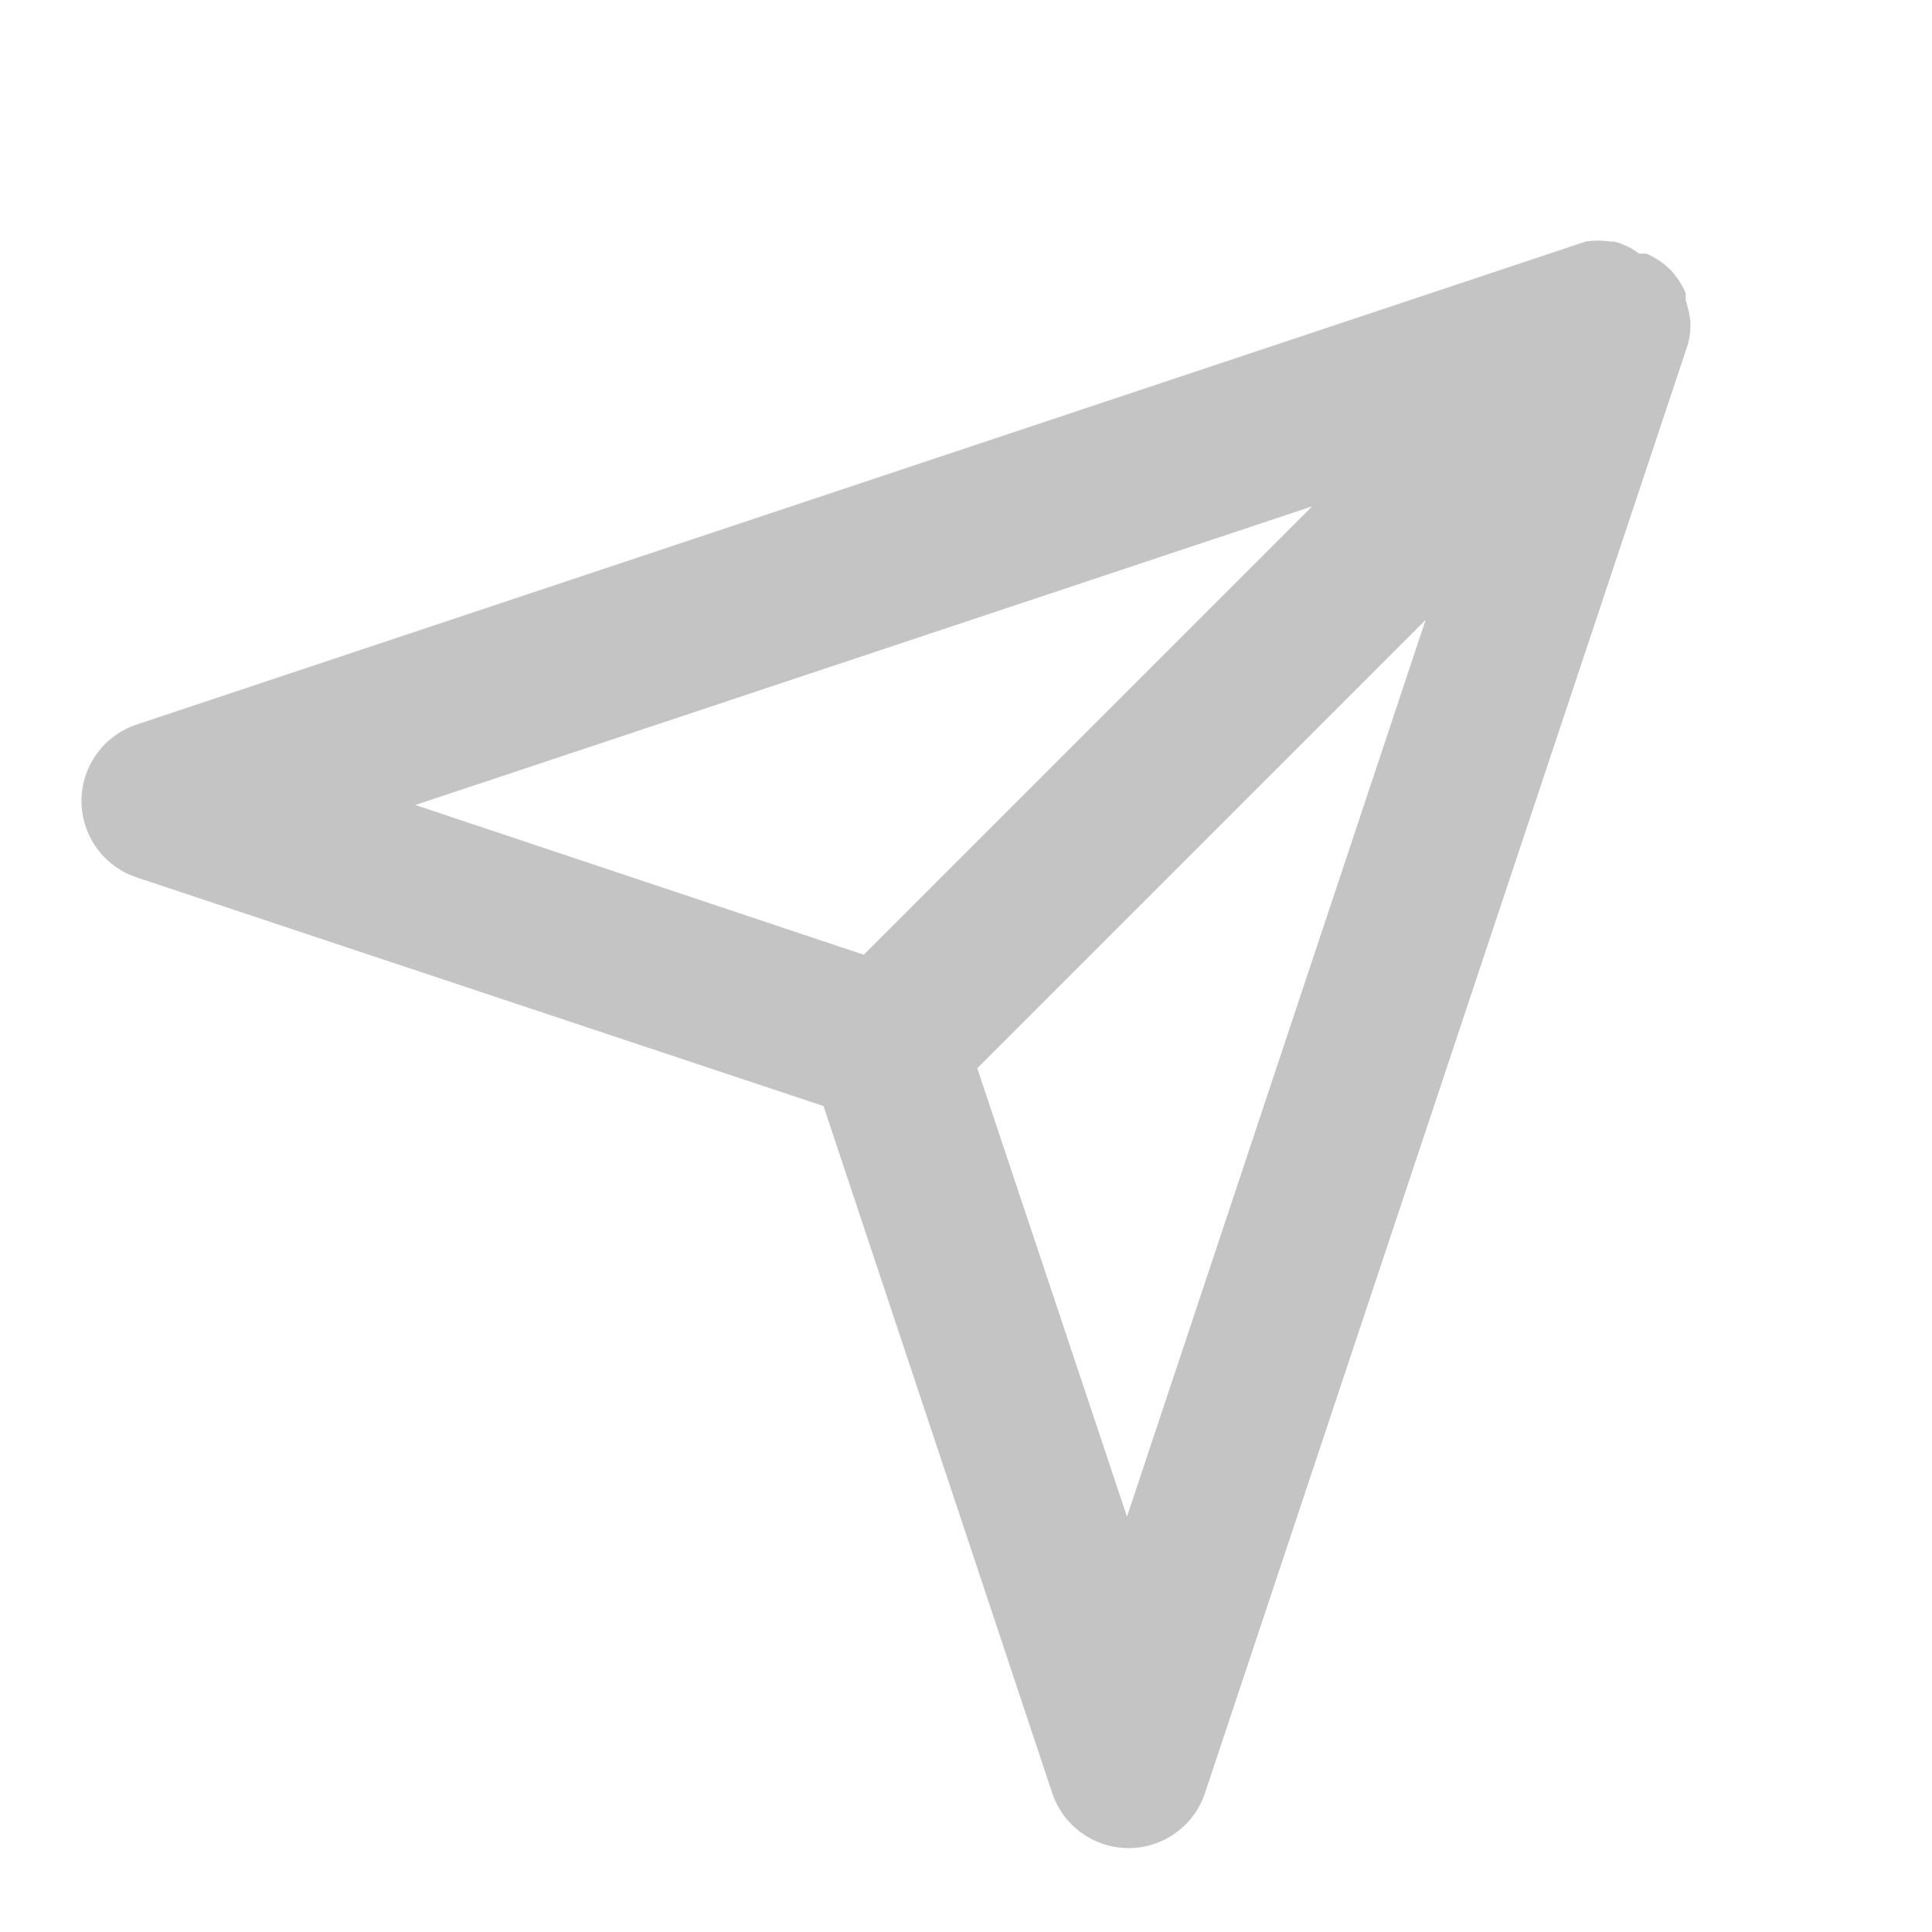
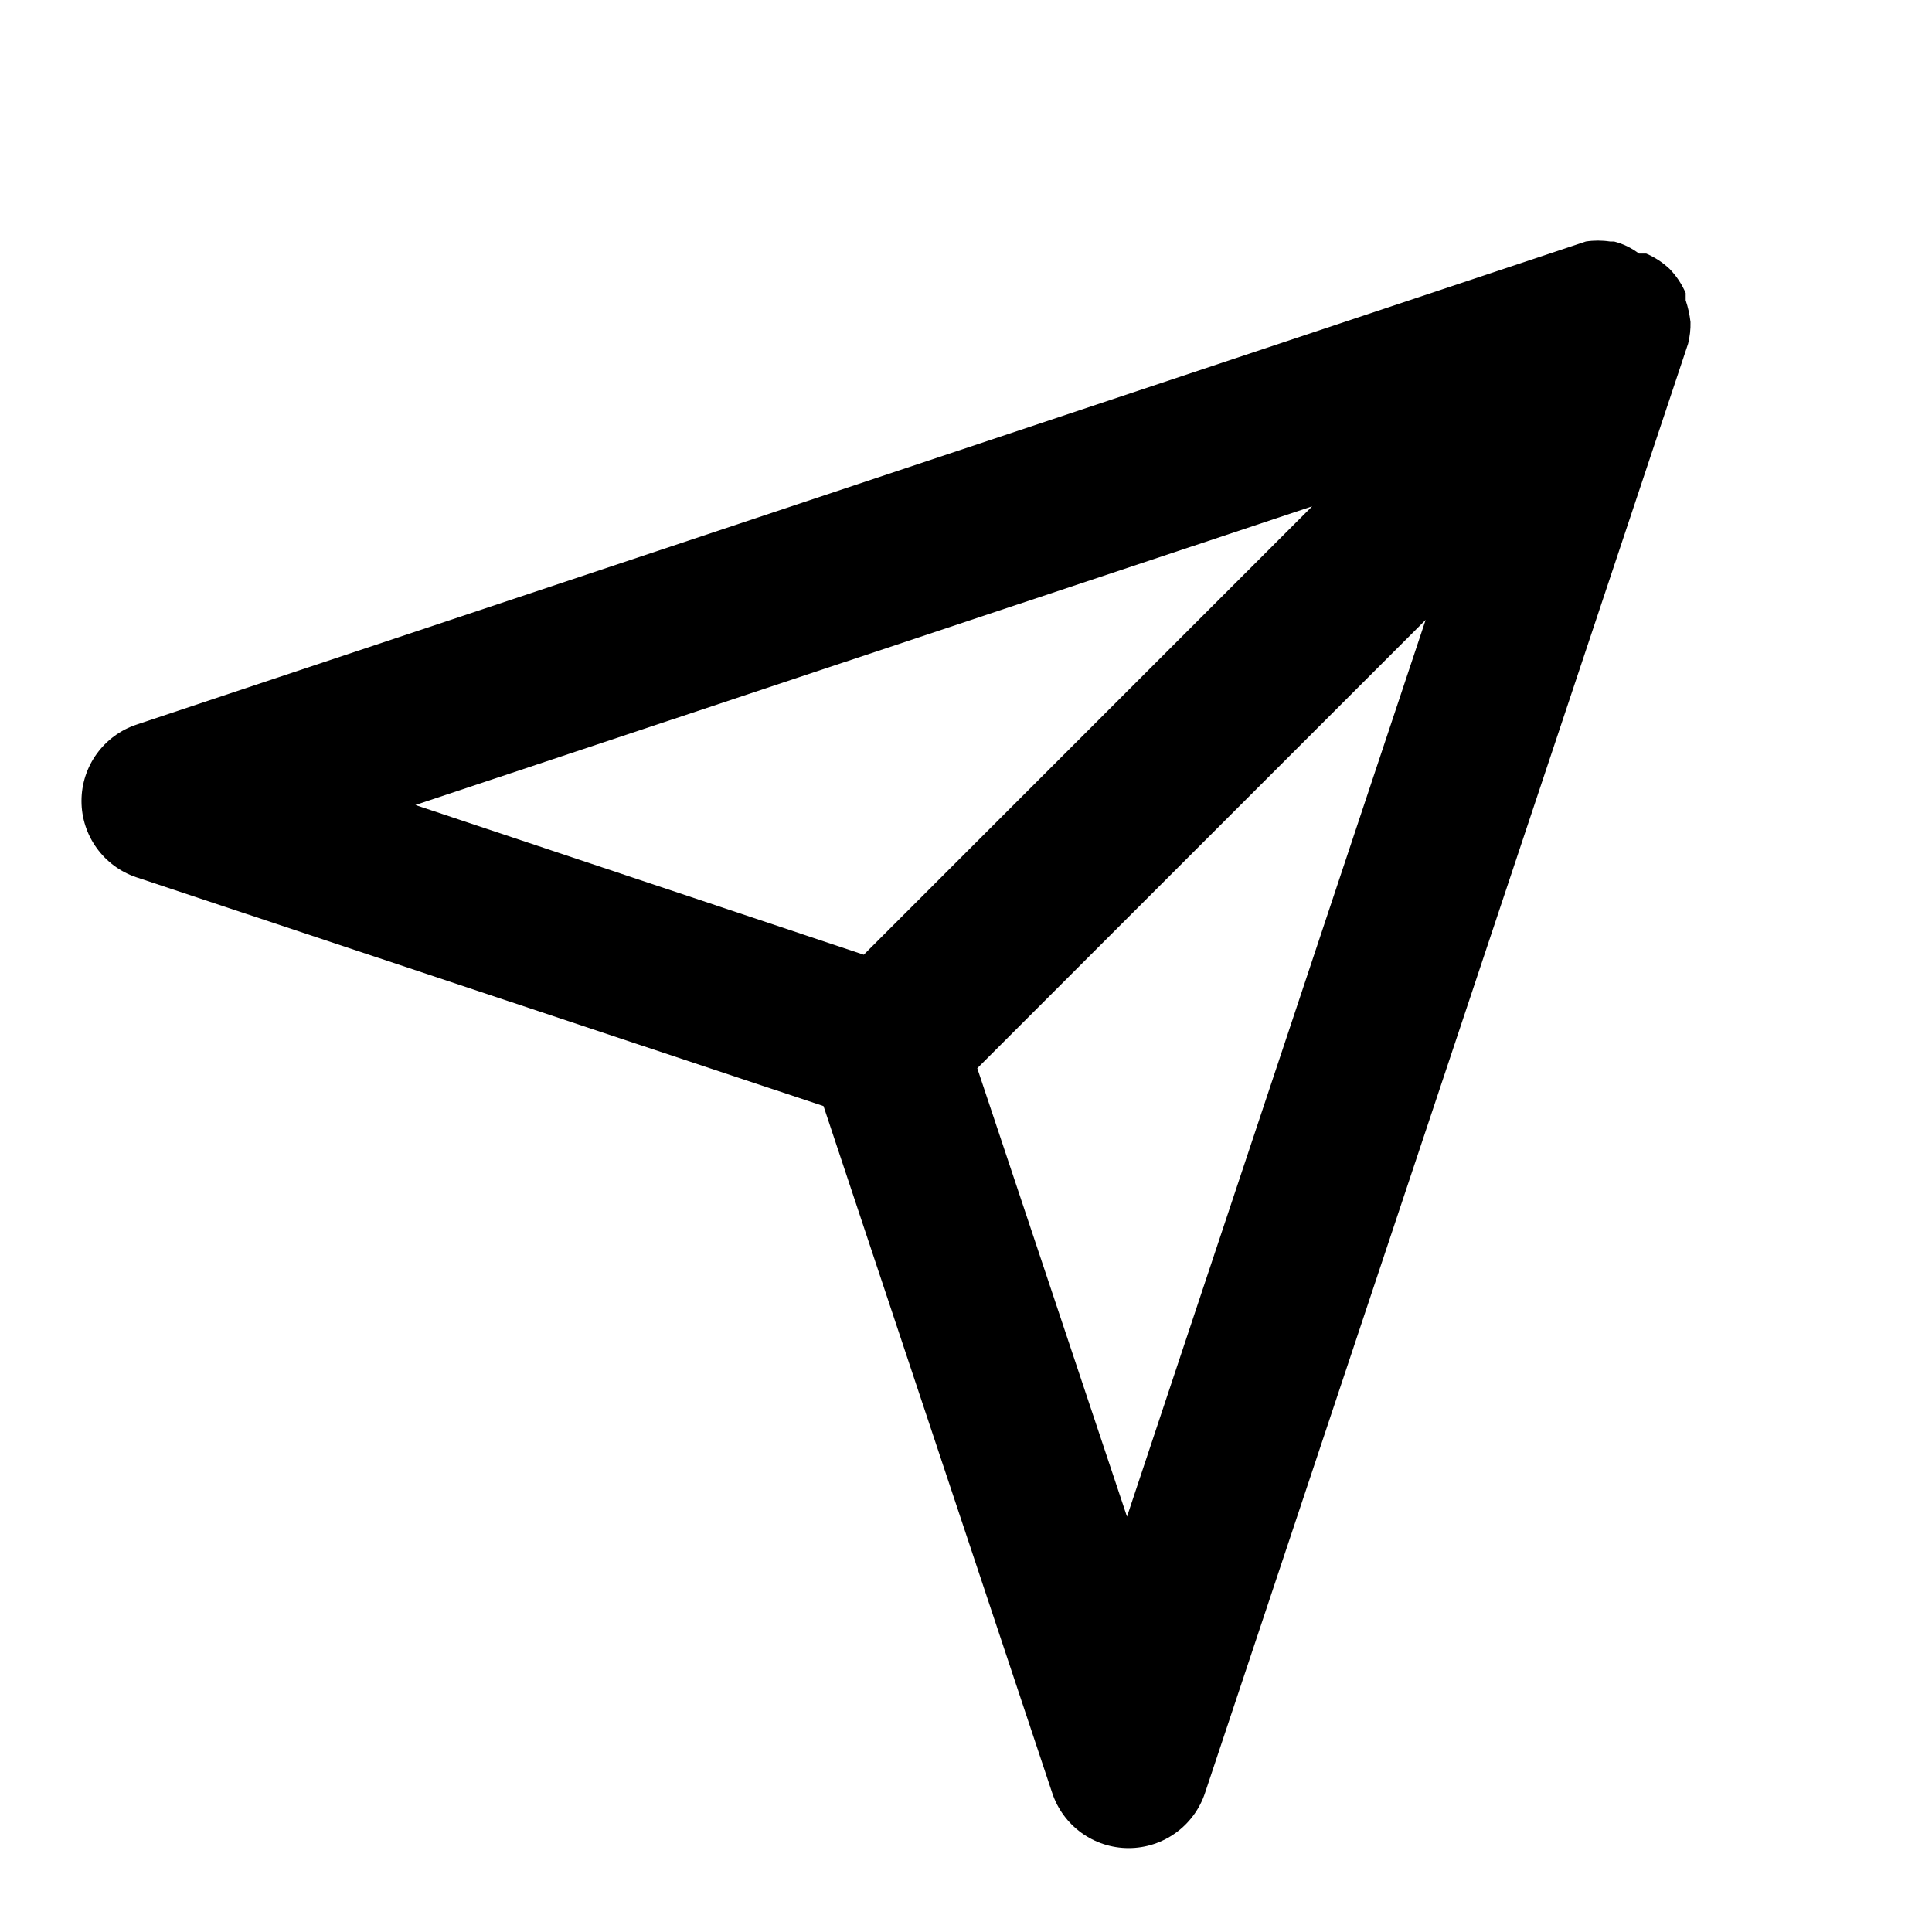
- <svg xmlns="http://www.w3.org/2000/svg" width="64" height="64" viewBox="0 0 64 64" fill="none">
-   <path d="M56 10.667C55.972 10.422 55.919 10.181 55.84 9.947V9.707C55.712 9.41 55.531 9.139 55.306 8.907C55.08 8.694 54.819 8.523 54.533 8.4H54.293C54.047 8.212 53.766 8.076 53.467 8H53.333C53.068 7.96 52.798 7.96 52.533 8L4.533 24C4 24.175 3.535 24.515 3.206 24.97C2.877 25.425 2.699 25.972 2.699 26.534C2.699 27.095 2.877 27.642 3.206 28.097C3.535 28.552 4 28.891 4.533 29.067L27.28 36.64L34.853 59.387C35.029 59.92 35.368 60.385 35.823 60.714C36.278 61.044 36.825 61.221 37.387 61.221C37.948 61.221 38.495 61.044 38.95 60.714C39.405 60.385 39.745 59.92 39.92 59.387L55.92 11.387C55.979 11.152 56.006 10.909 56 10.667ZM43.467 16.773L28.613 31.627L13.76 26.667L43.467 16.773ZM37.333 50.24L32.373 35.387L47.227 20.534L37.333 50.24Z" fill="#C4C4C4" />
+ <svg xmlns="http://www.w3.org/2000/svg" width="24" height="24" viewBox="0 0 24 24">
+   <rect width="24" height="24" opacity="0" />
+   <path d="M21 4a1.31 1.31 0 0 0-.06-.27v-.09a1 1 0 0 0-.2-.3 1 1 0 0 0-.29-.19h-.09a.86.86 0 0 0-.31-.15H20a1 1 0 0 0-.3 0l-18 6a1 1 0 0 0 0 1.9l8.53 2.84 2.84 8.53a1 1 0 0 0 1.9 0l6-18A1 1 0 0 0 21 4zm-4.7 2.29l-5.57 5.57L5.16 10zM14 18.84l-1.86-5.57 5.57-5.57z" />
</svg>
